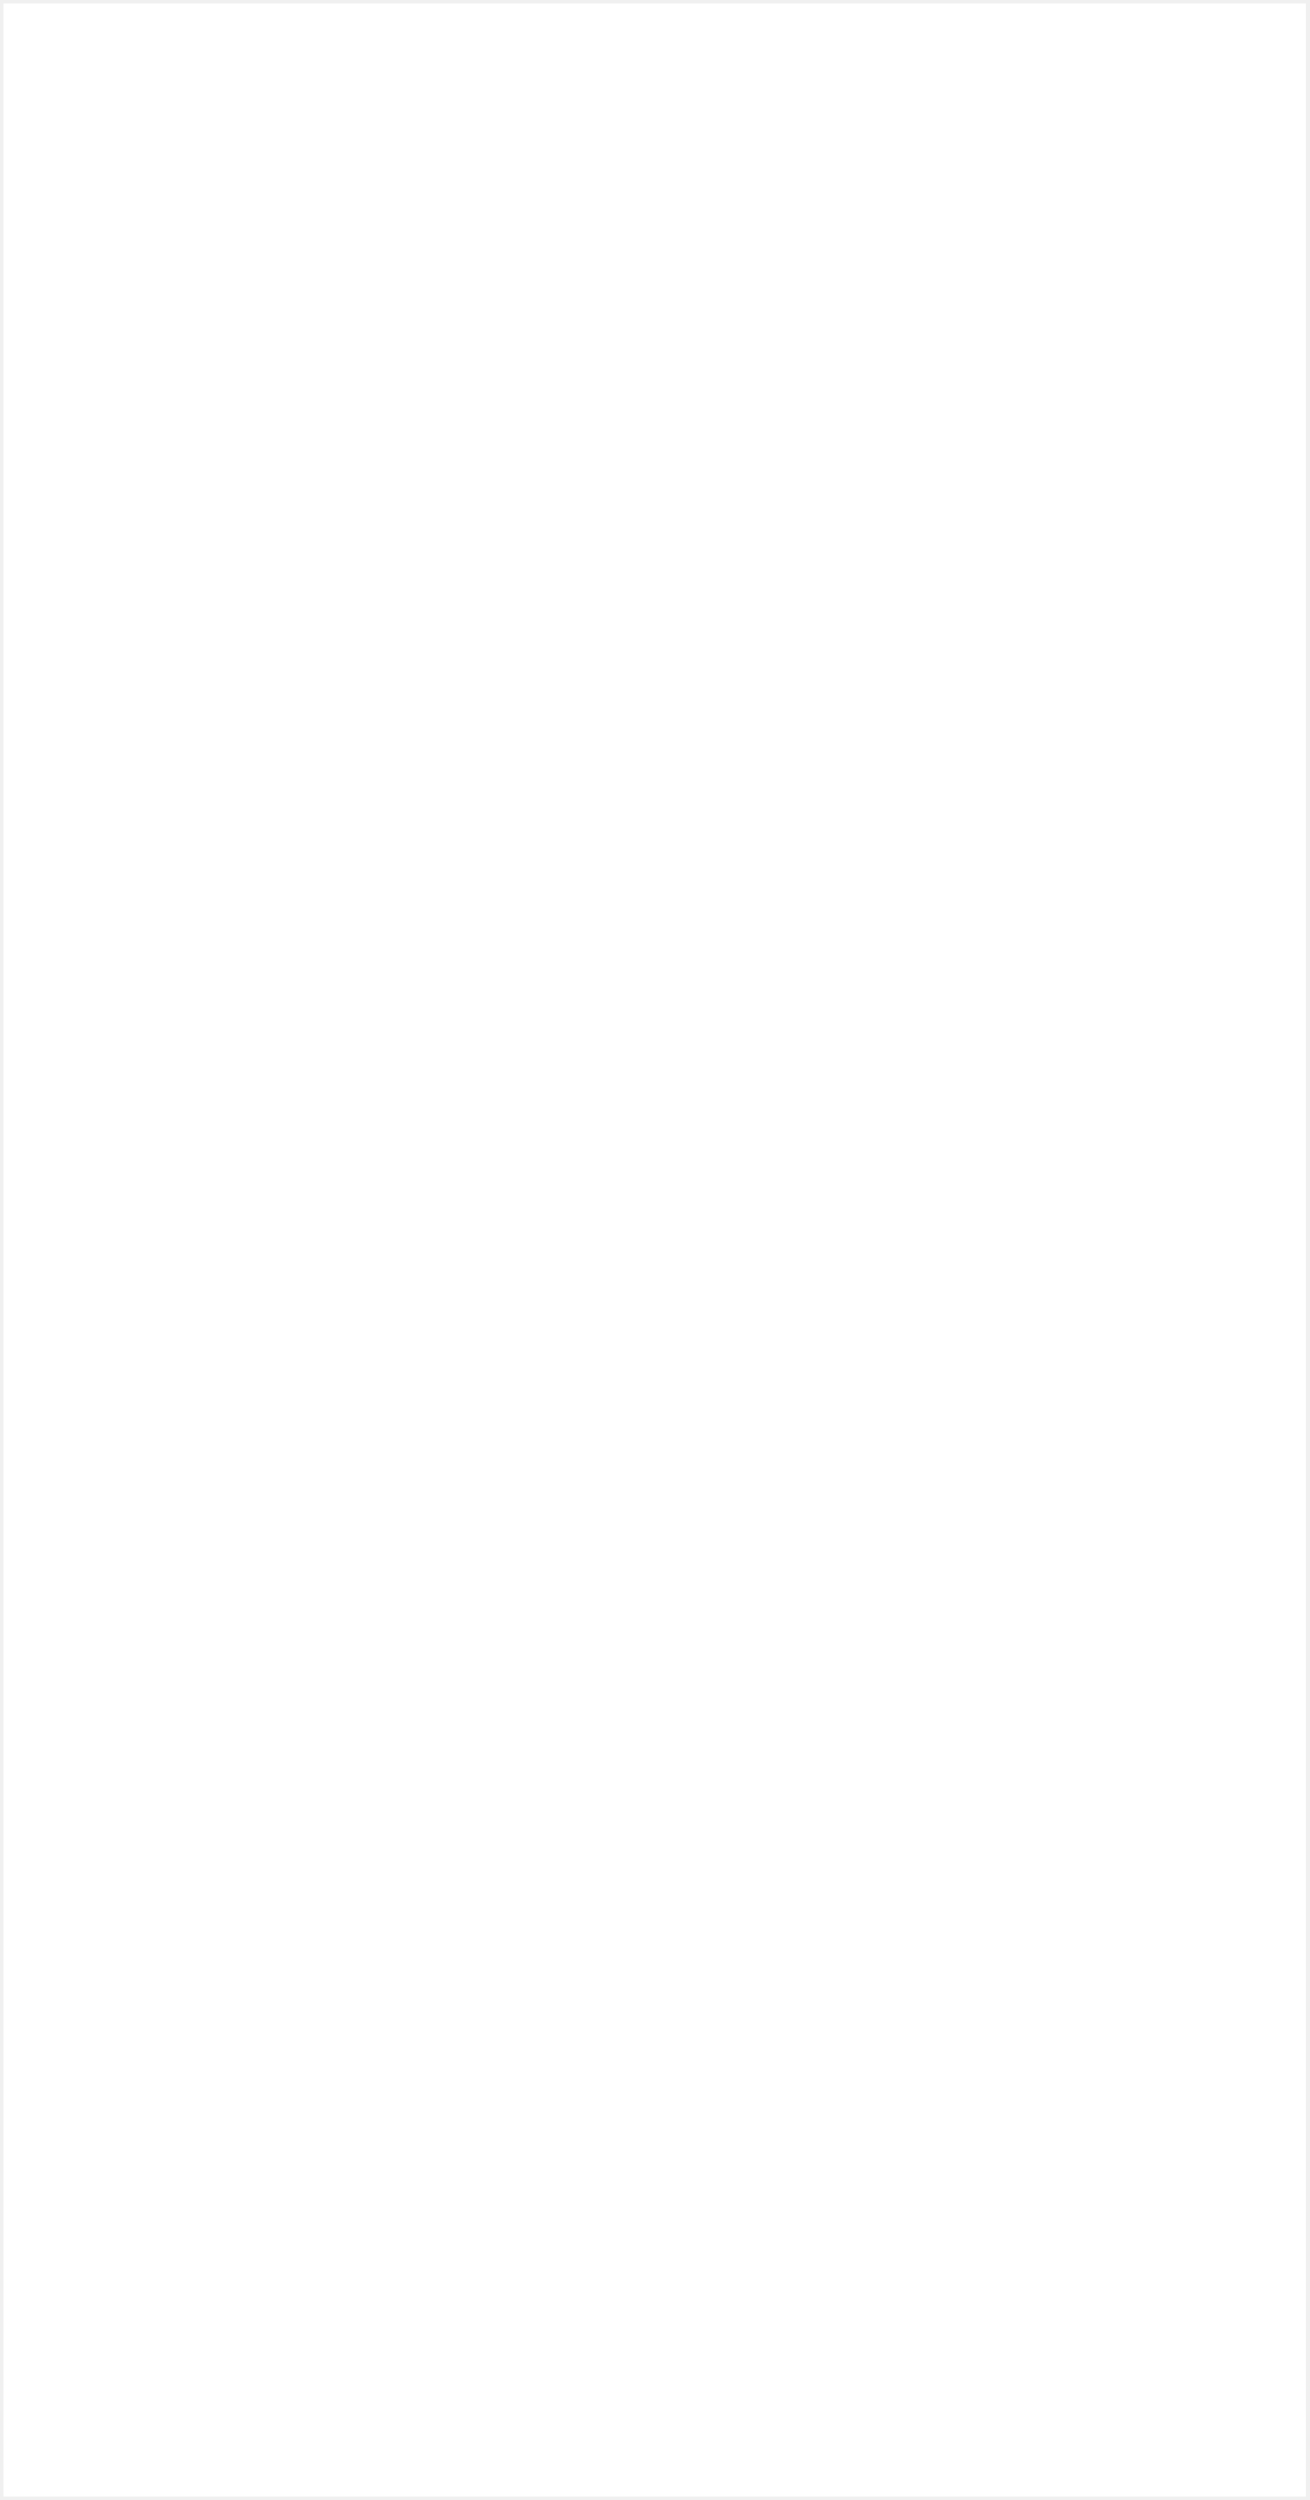
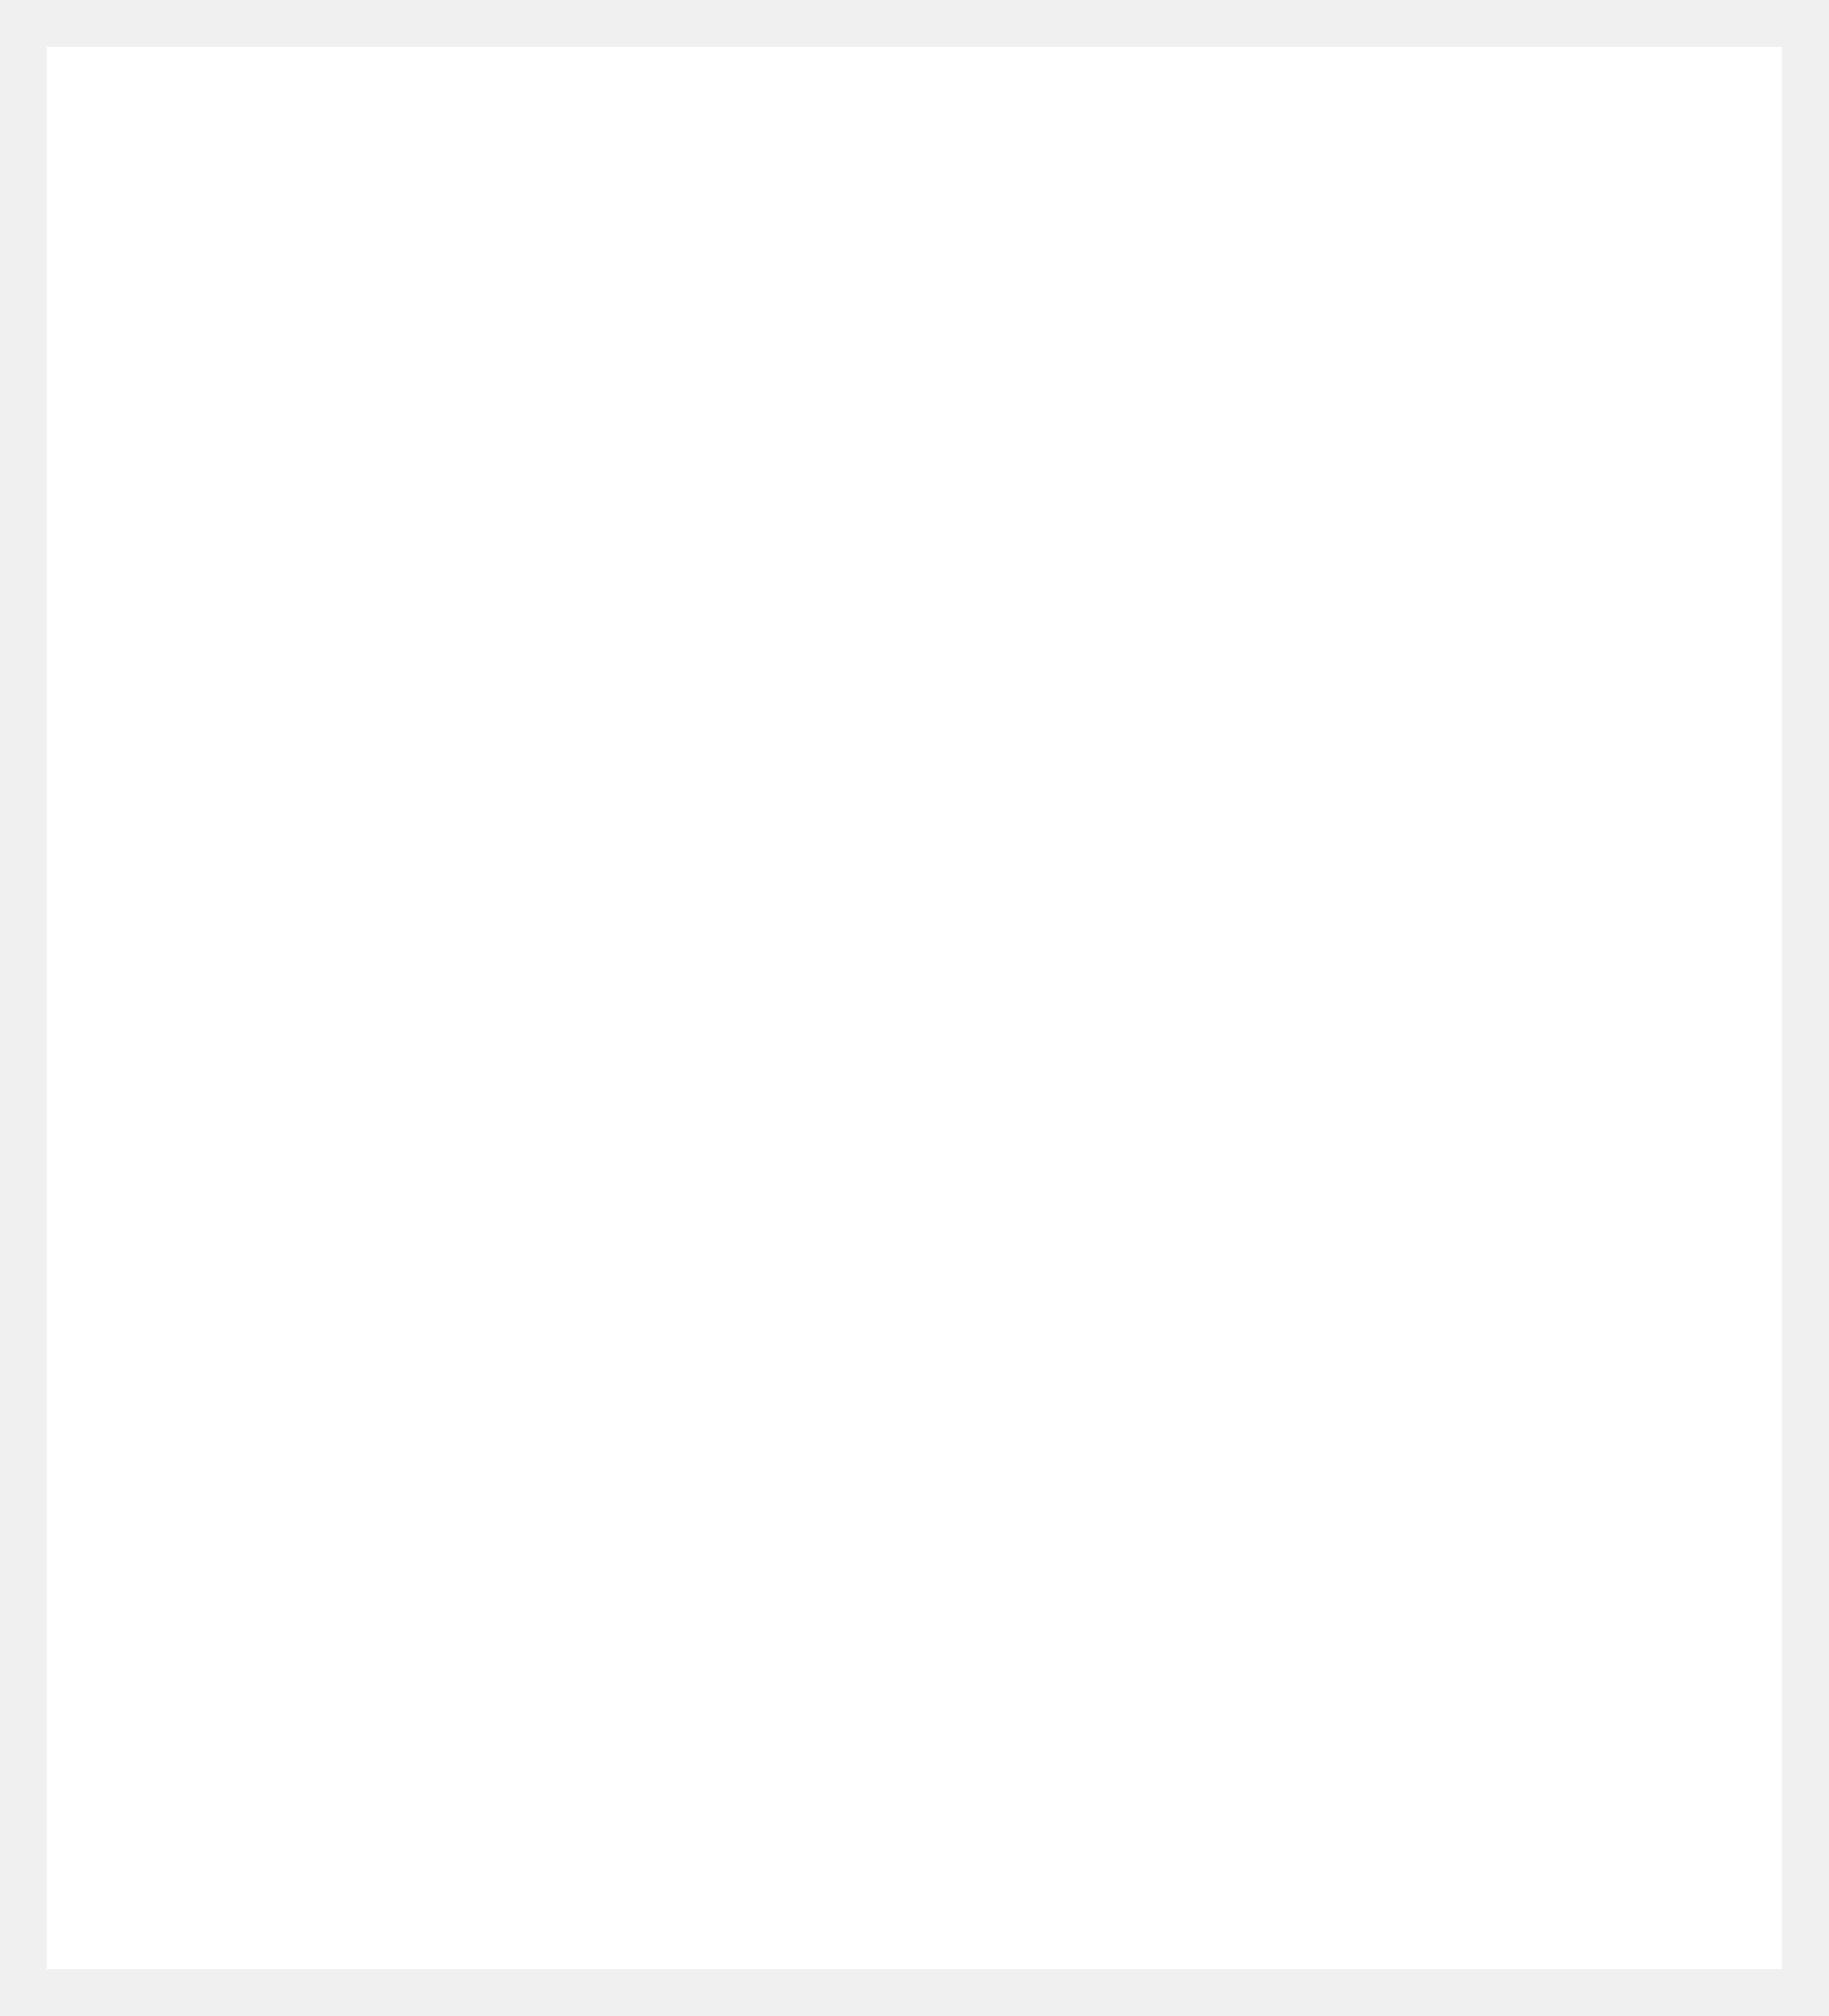
- <svg xmlns="http://www.w3.org/2000/svg" version="1.1" width="375px" height="716px">
-   <g transform="matrix(1 0 0 1 0 -88 )">
-     <path d="M 1 89  L 374 89  L 374 803  L 1 803  L 1 89  Z " fill-rule="nonzero" fill="#ffffff" stroke="none" />
+ <svg xmlns="http://www.w3.org/2000/svg" version="1.1" width="39px" height="43px">
+   <g transform="matrix(1 0 0 1 -321 -730 )">
+     <path d="M 322 731  L 359 731  L 359 772  L 322 772  L 322 731  Z " fill-rule="nonzero" fill="#ffffff" stroke="none" />
  </g>
</svg>
